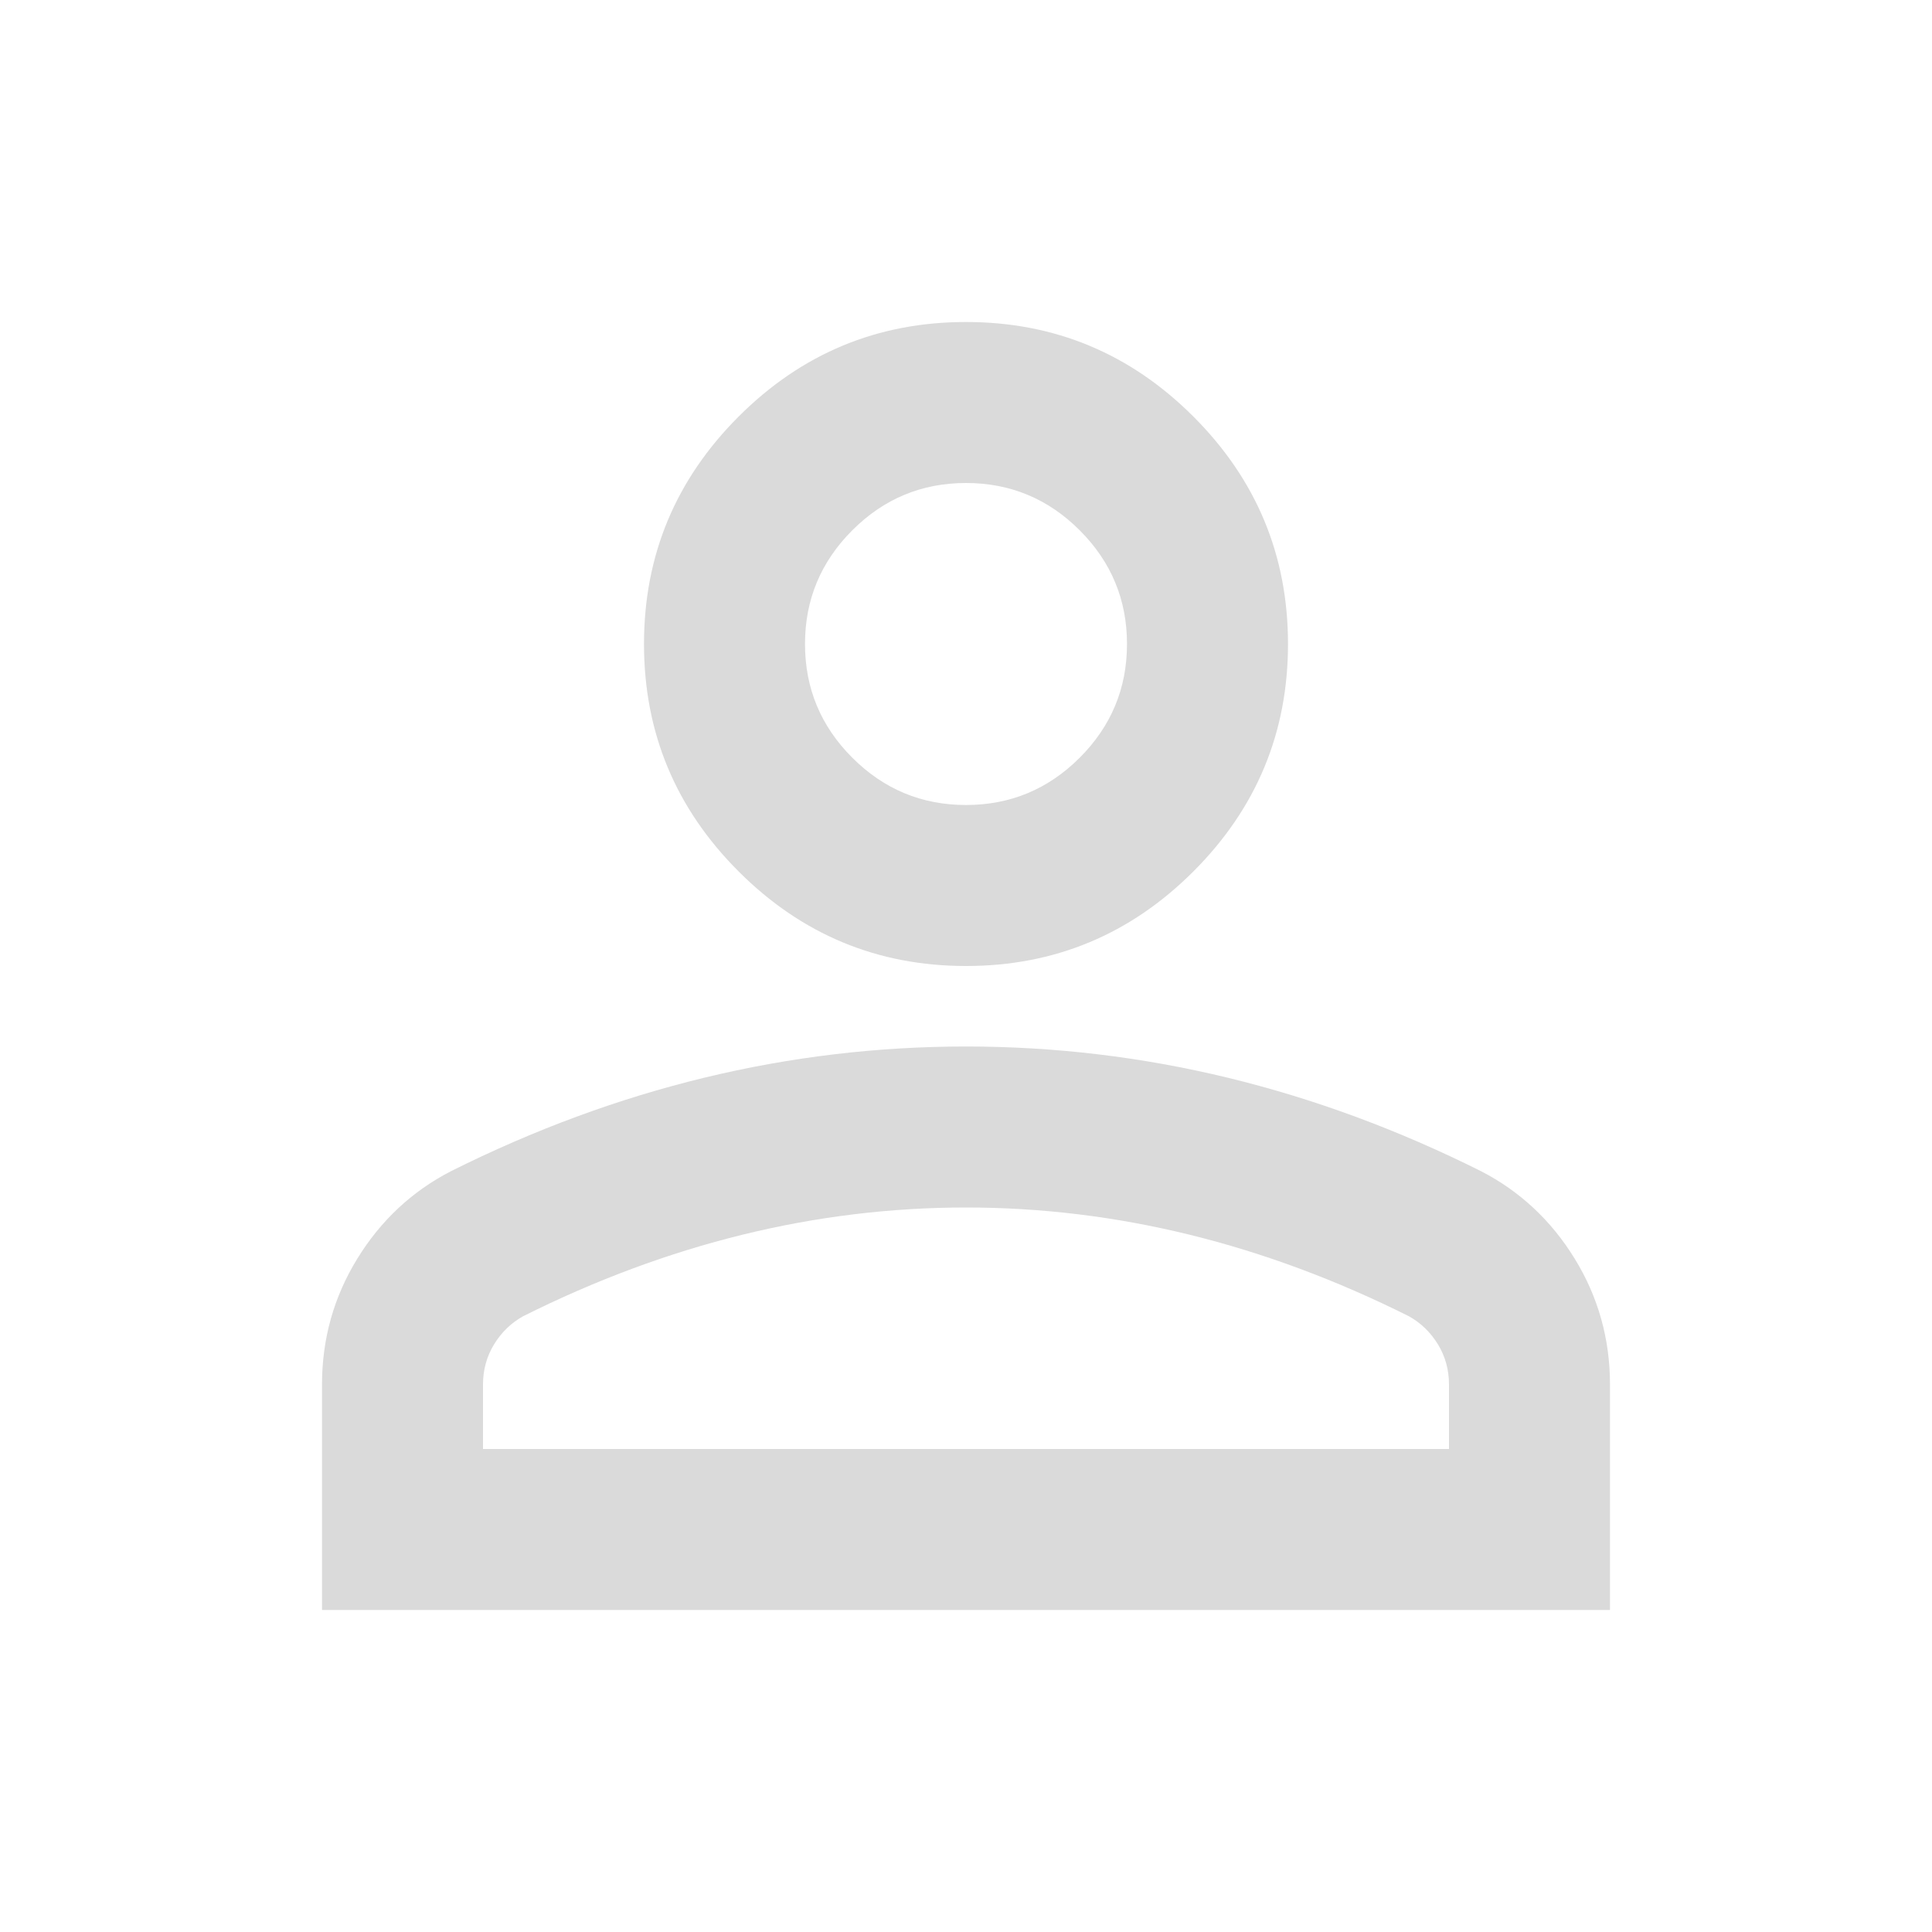
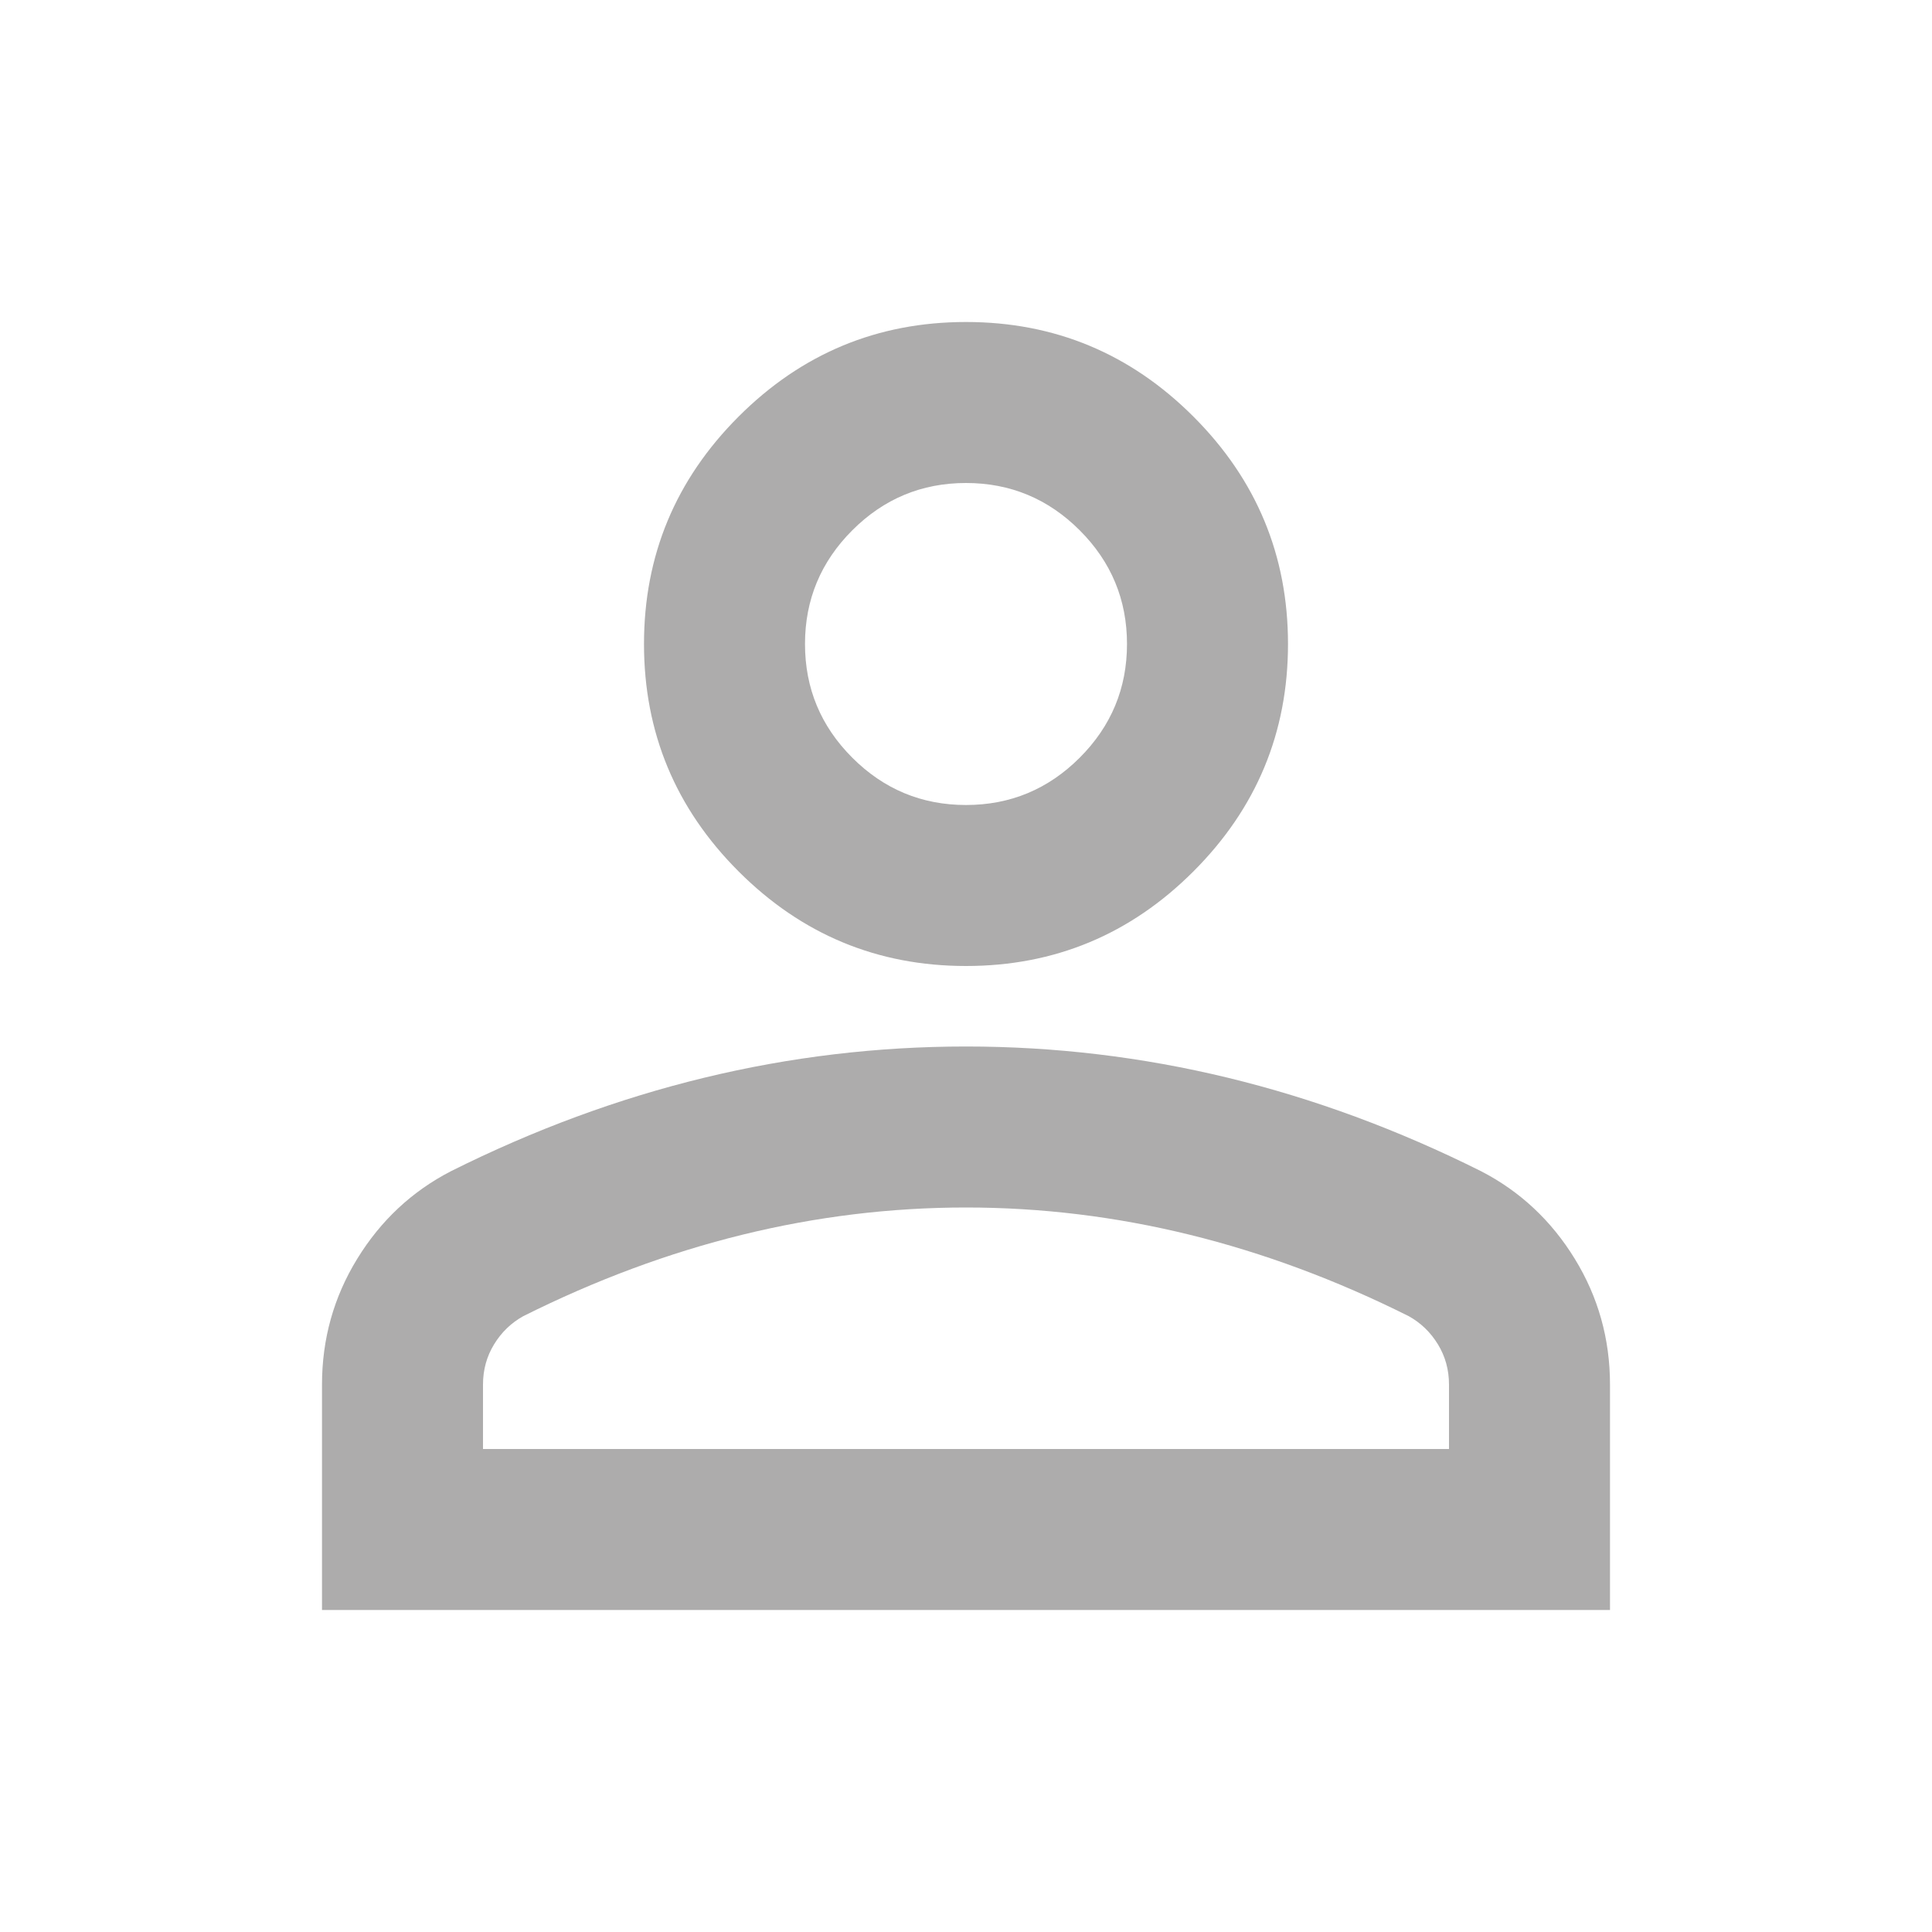
- <svg xmlns="http://www.w3.org/2000/svg" height="24px" viewBox="0 -960 960 960" width="24px" fill="#dadada">
+ <svg xmlns="http://www.w3.org/2000/svg" height="24px" viewBox="0 -960 960 960" width="24px" fill="#adacac">
  <path d="M480-480q-66 0-113-47t-47-113q0-66 47-113t113-47q66 0 113 47t47 113q0 66-47 113t-113 47ZM160-160v-112q0-34 17.5-62.5T224-378q62-31 126-46.5T480-440q66 0 130 15.5T736-378q29 15 46.5 43.5T800-272v112H160Zm80-80h480v-32q0-11-5.5-20T700-306q-54-27-109-40.5T480-360q-56 0-111 13.5T260-306q-9 5-14.5 14t-5.5 20v32Zm240-320q33 0 56.5-23.5T560-640q0-33-23.5-56.5T480-720q-33 0-56.5 23.5T400-640q0 33 23.5 56.5T480-560Zm0-80Zm0 400Z" />
</svg>
